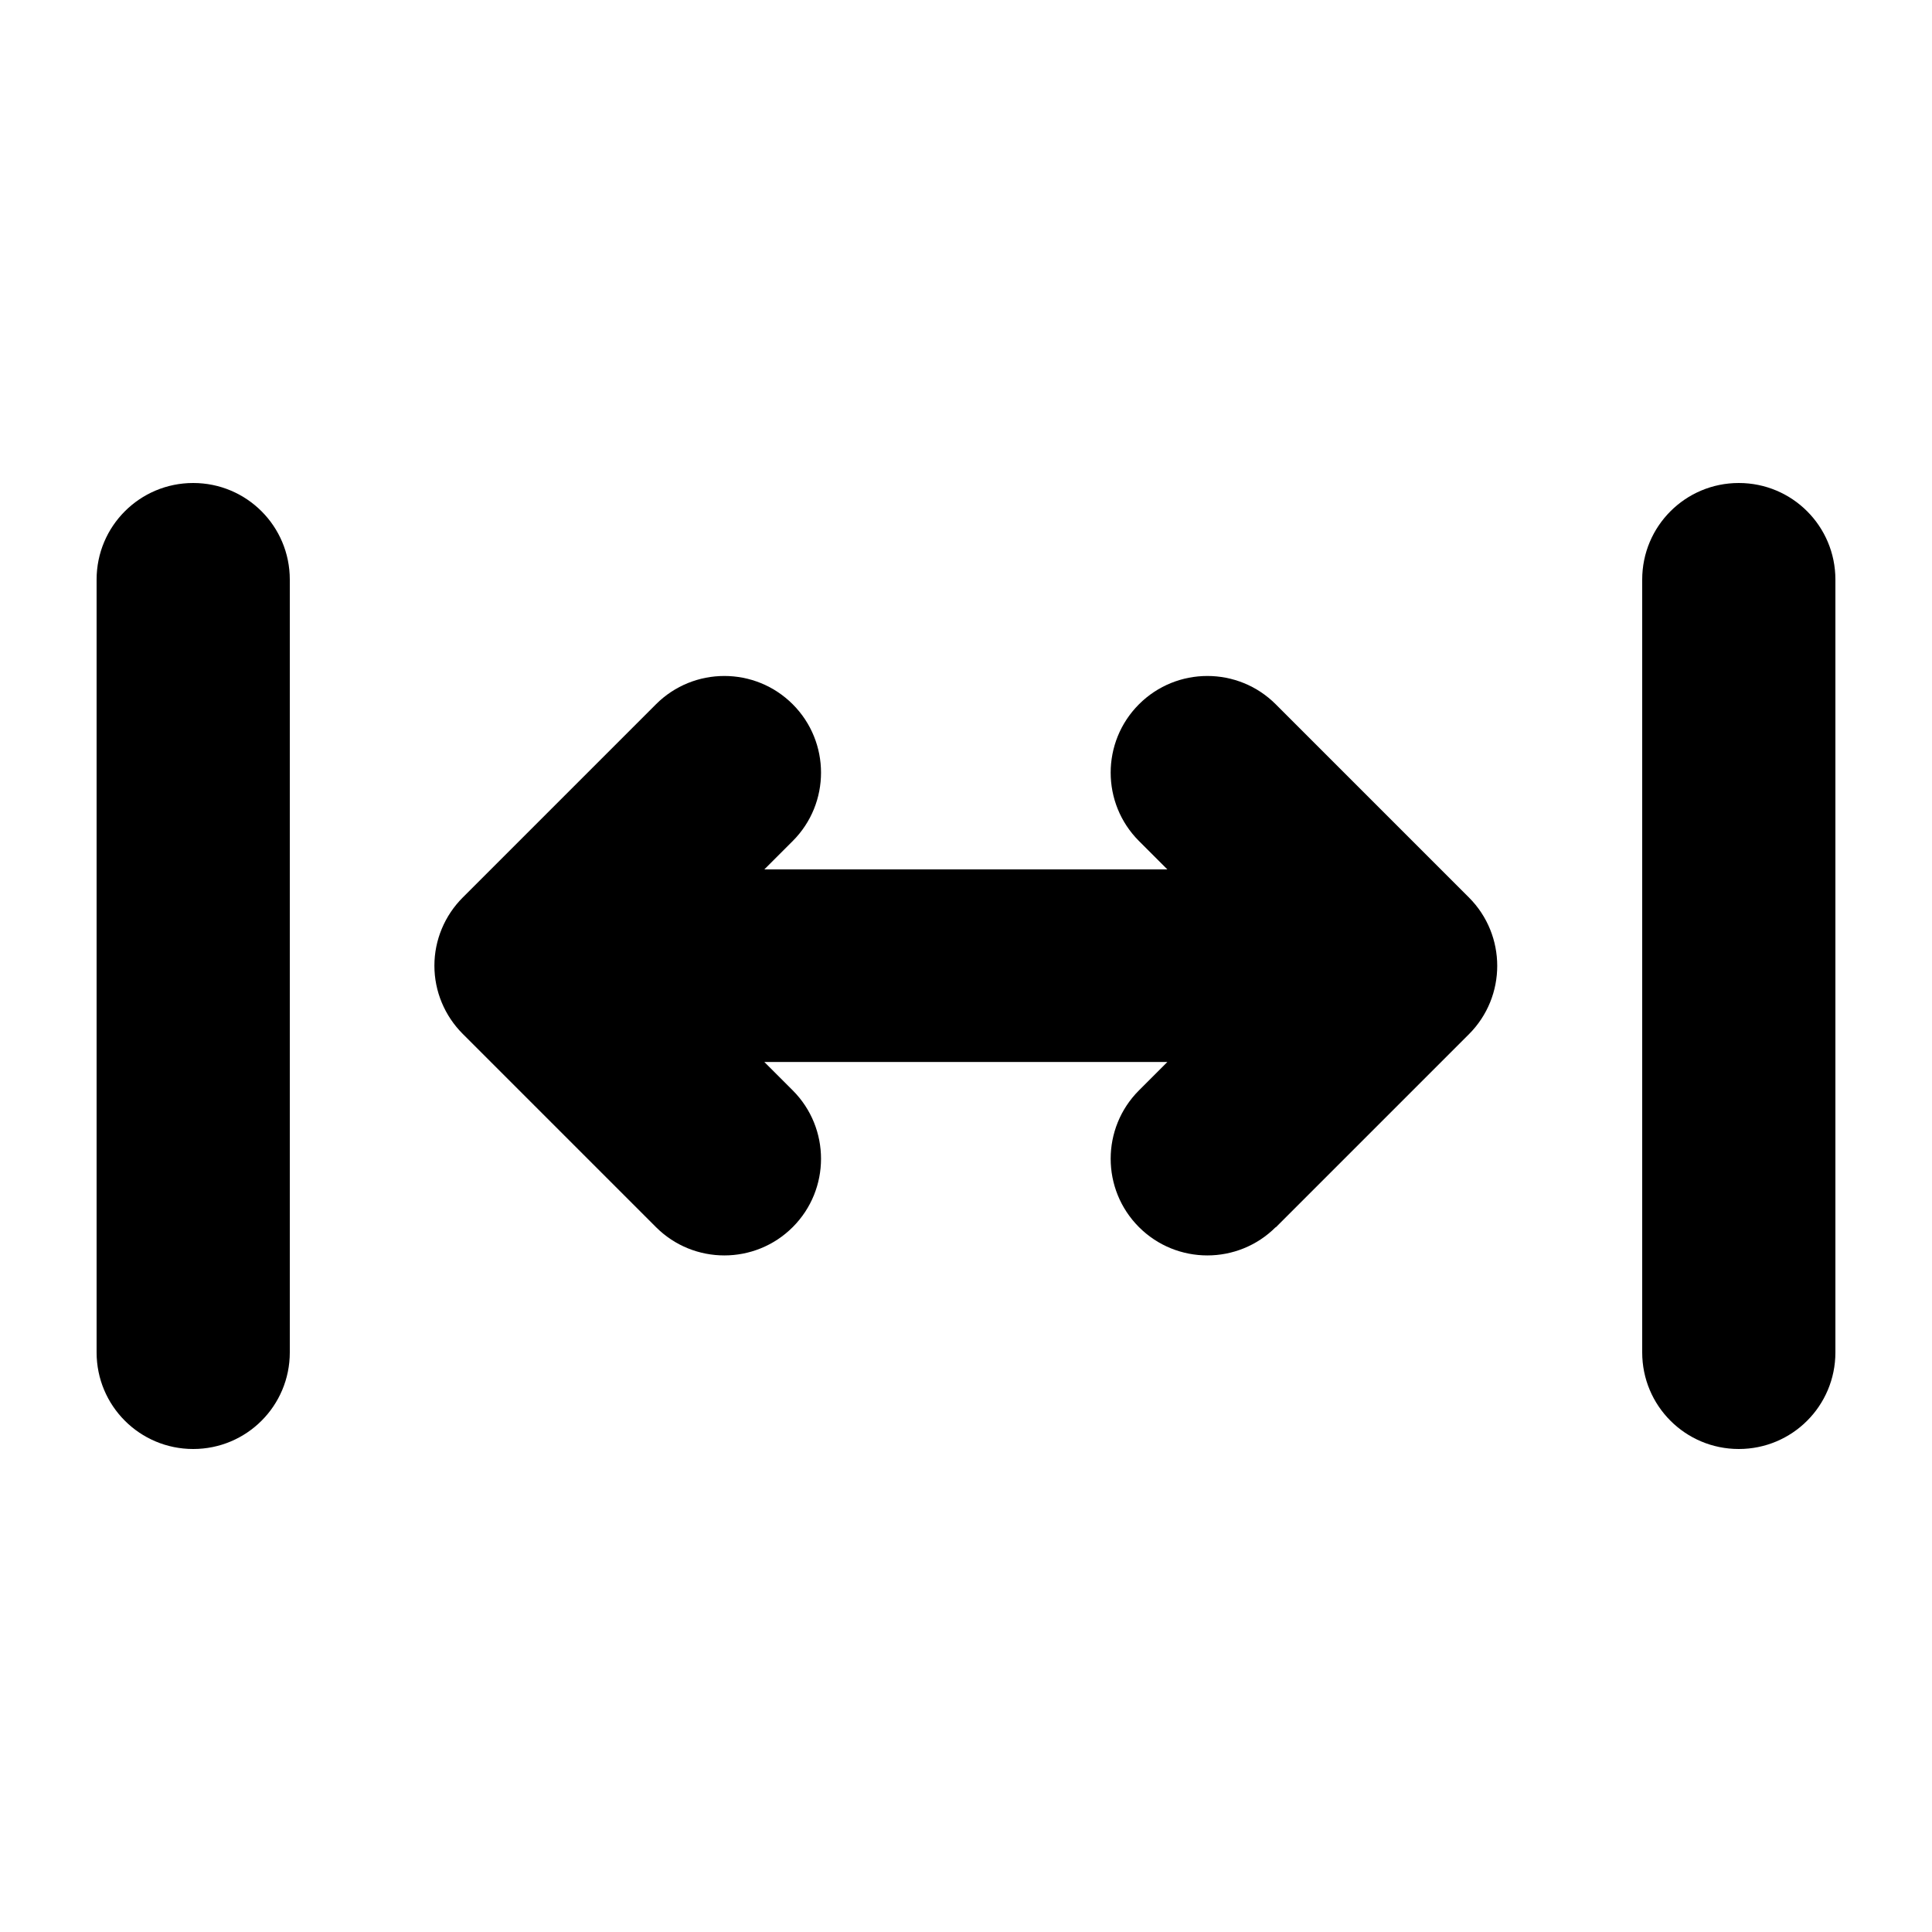
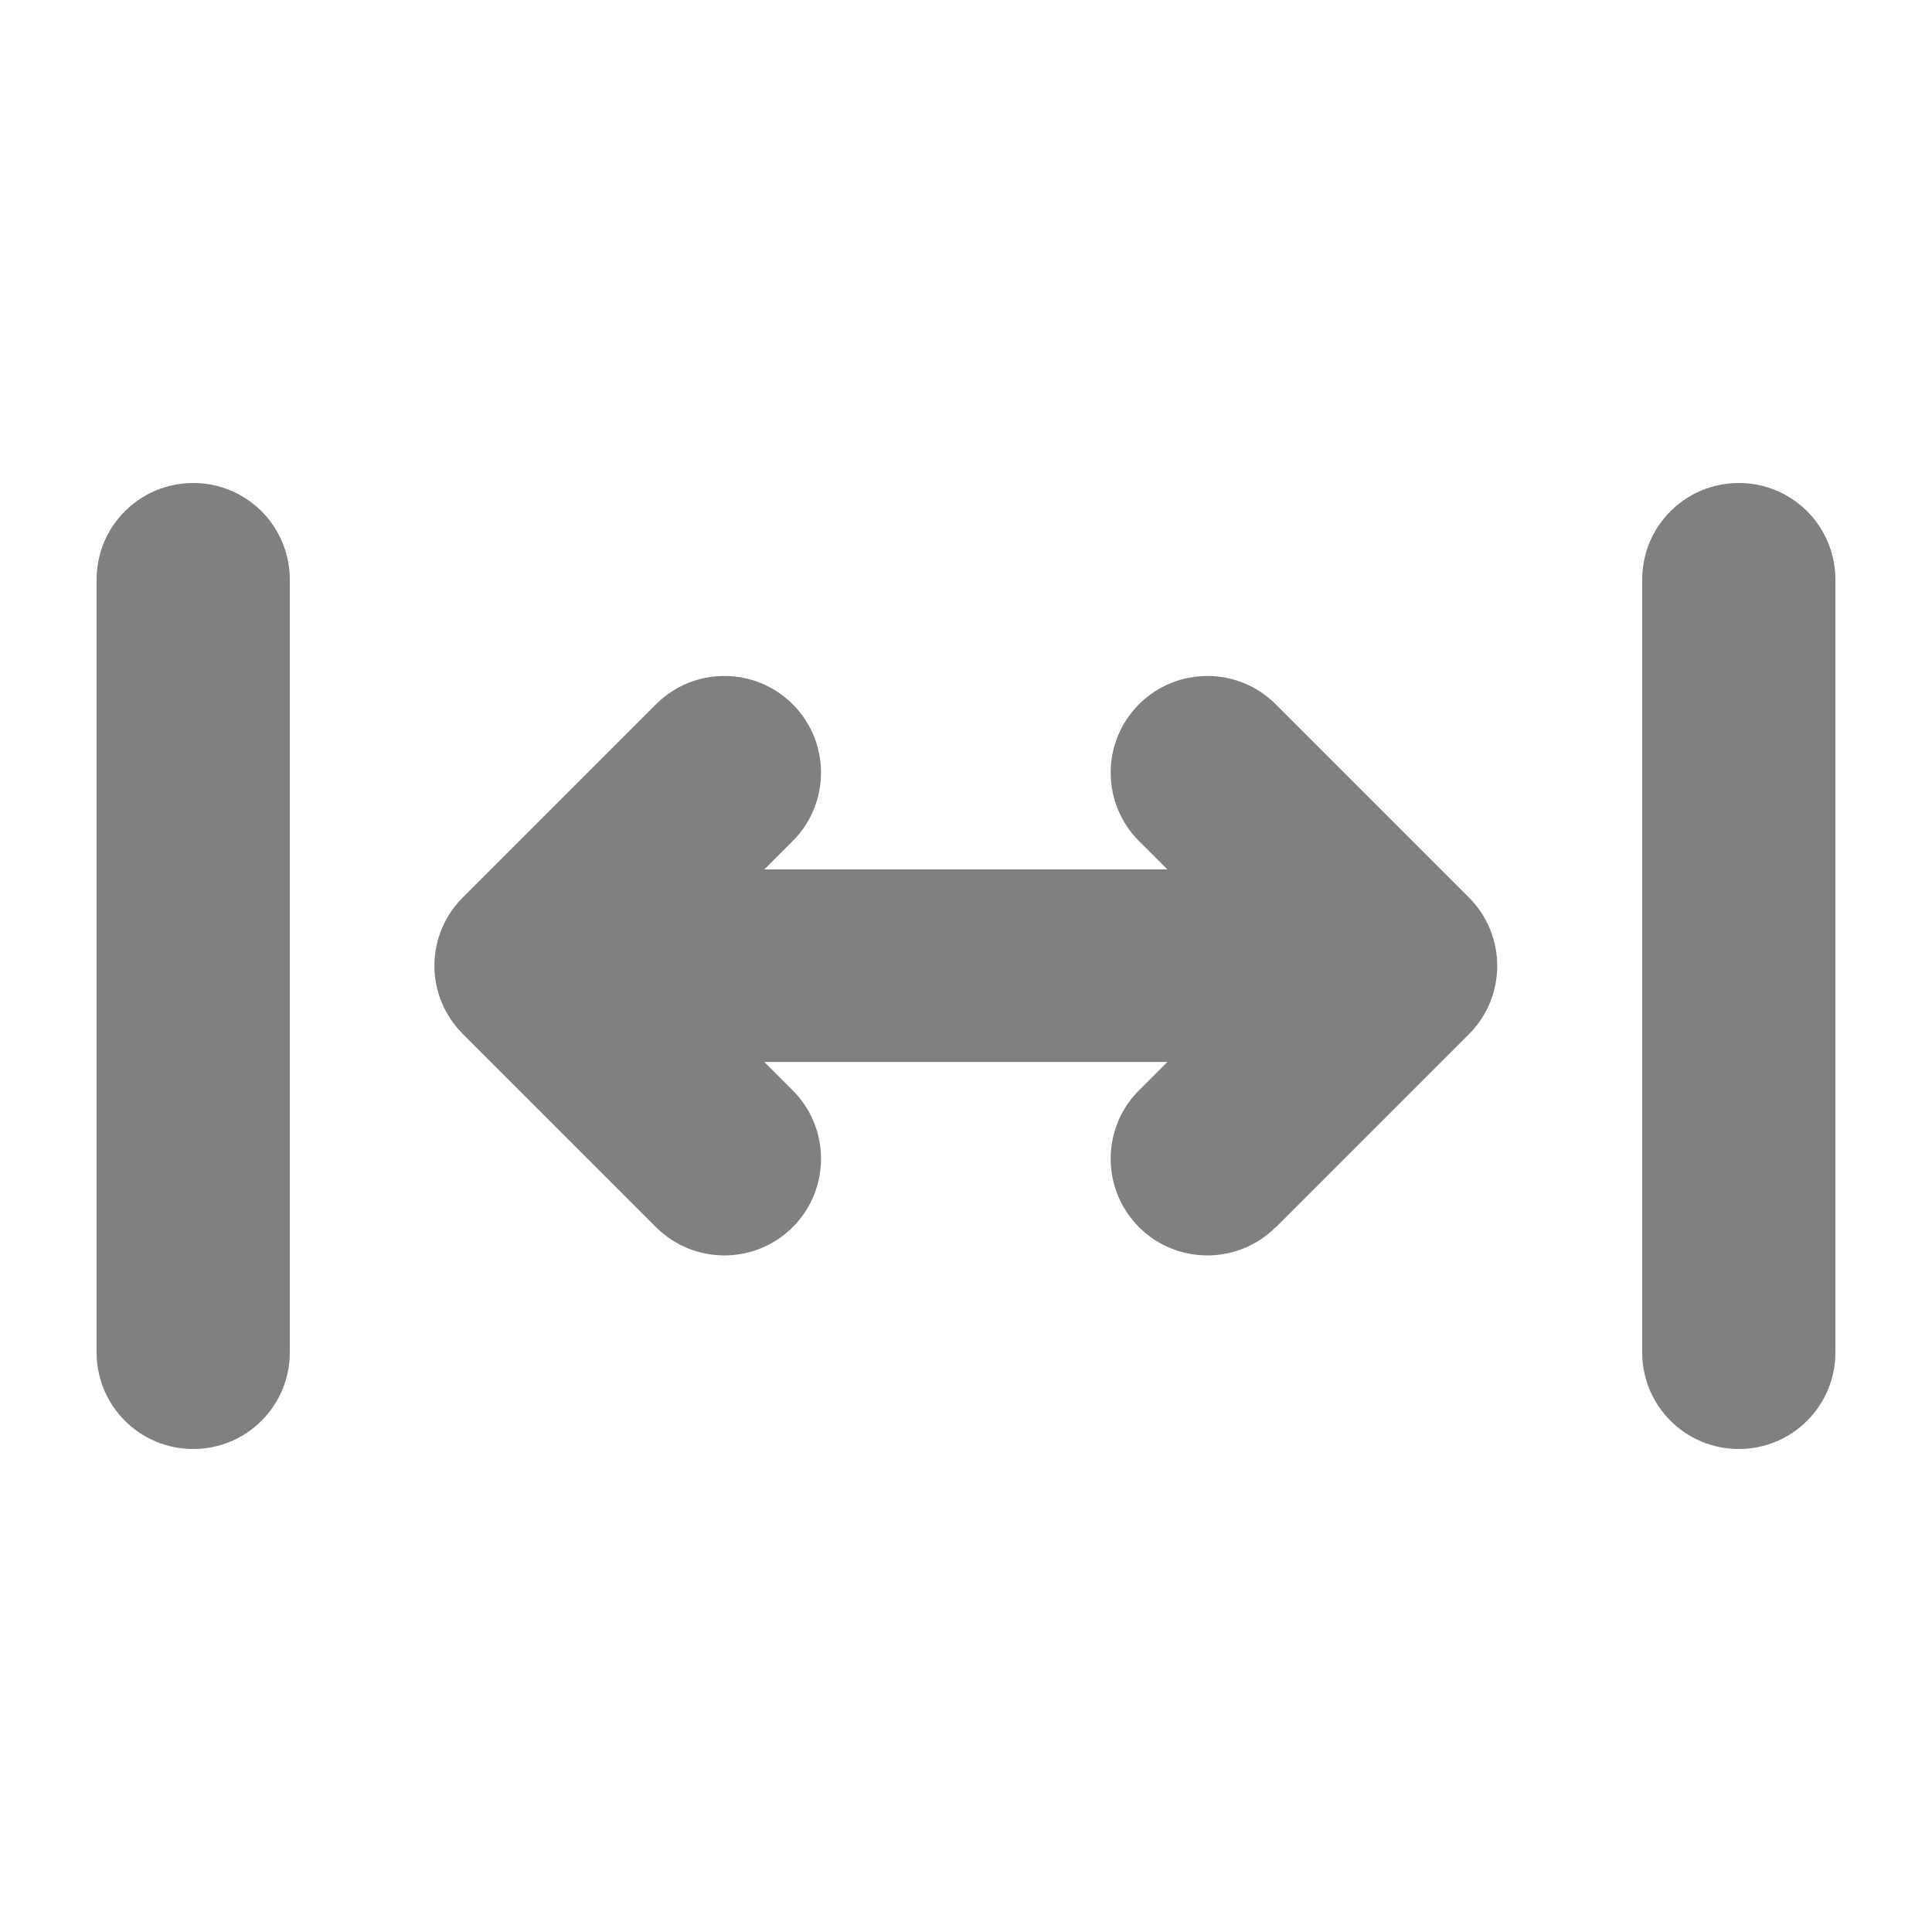
- <svg xmlns="http://www.w3.org/2000/svg" viewBox="0 0 640 640">
+ <svg xmlns="http://www.w3.org/2000/svg" fill="#808080" viewBox="0 0 640 640">
  <path d="M64 160C46.3 160 32 174.3 32 192L32 448C32 465.7 46.3 480 64 480C81.7 480 96 465.7 96 448L96 192C96 174.3 81.7 160 64 160zM422.6 406.6L486.6 342.6C499.1 330.1 499.1 309.8 486.6 297.3L422.6 233.3C410.1 220.8 389.8 220.8 377.3 233.3C364.8 245.8 364.8 266.1 377.3 278.6L386.7 288L253.2 288L262.6 278.6C275.1 266.1 275.1 245.8 262.6 233.3C250.1 220.8 229.8 220.8 217.3 233.3L153.3 297.3C147.3 303.3 143.9 311.4 143.9 319.9C143.9 328.4 147.3 336.5 153.3 342.5L217.3 406.5C229.8 419 250.1 419 262.6 406.5C275.1 394 275.1 373.7 262.6 361.2L253.2 351.8L386.7 351.8L377.3 361.2C364.8 373.7 364.8 394 377.3 406.5C389.8 419 410.1 419 422.6 406.5zM608 192C608 174.3 593.7 160 576 160C558.3 160 544 174.3 544 192L544 448C544 465.7 558.3 480 576 480C593.7 480 608 465.7 608 448L608 192z" />
</svg>
